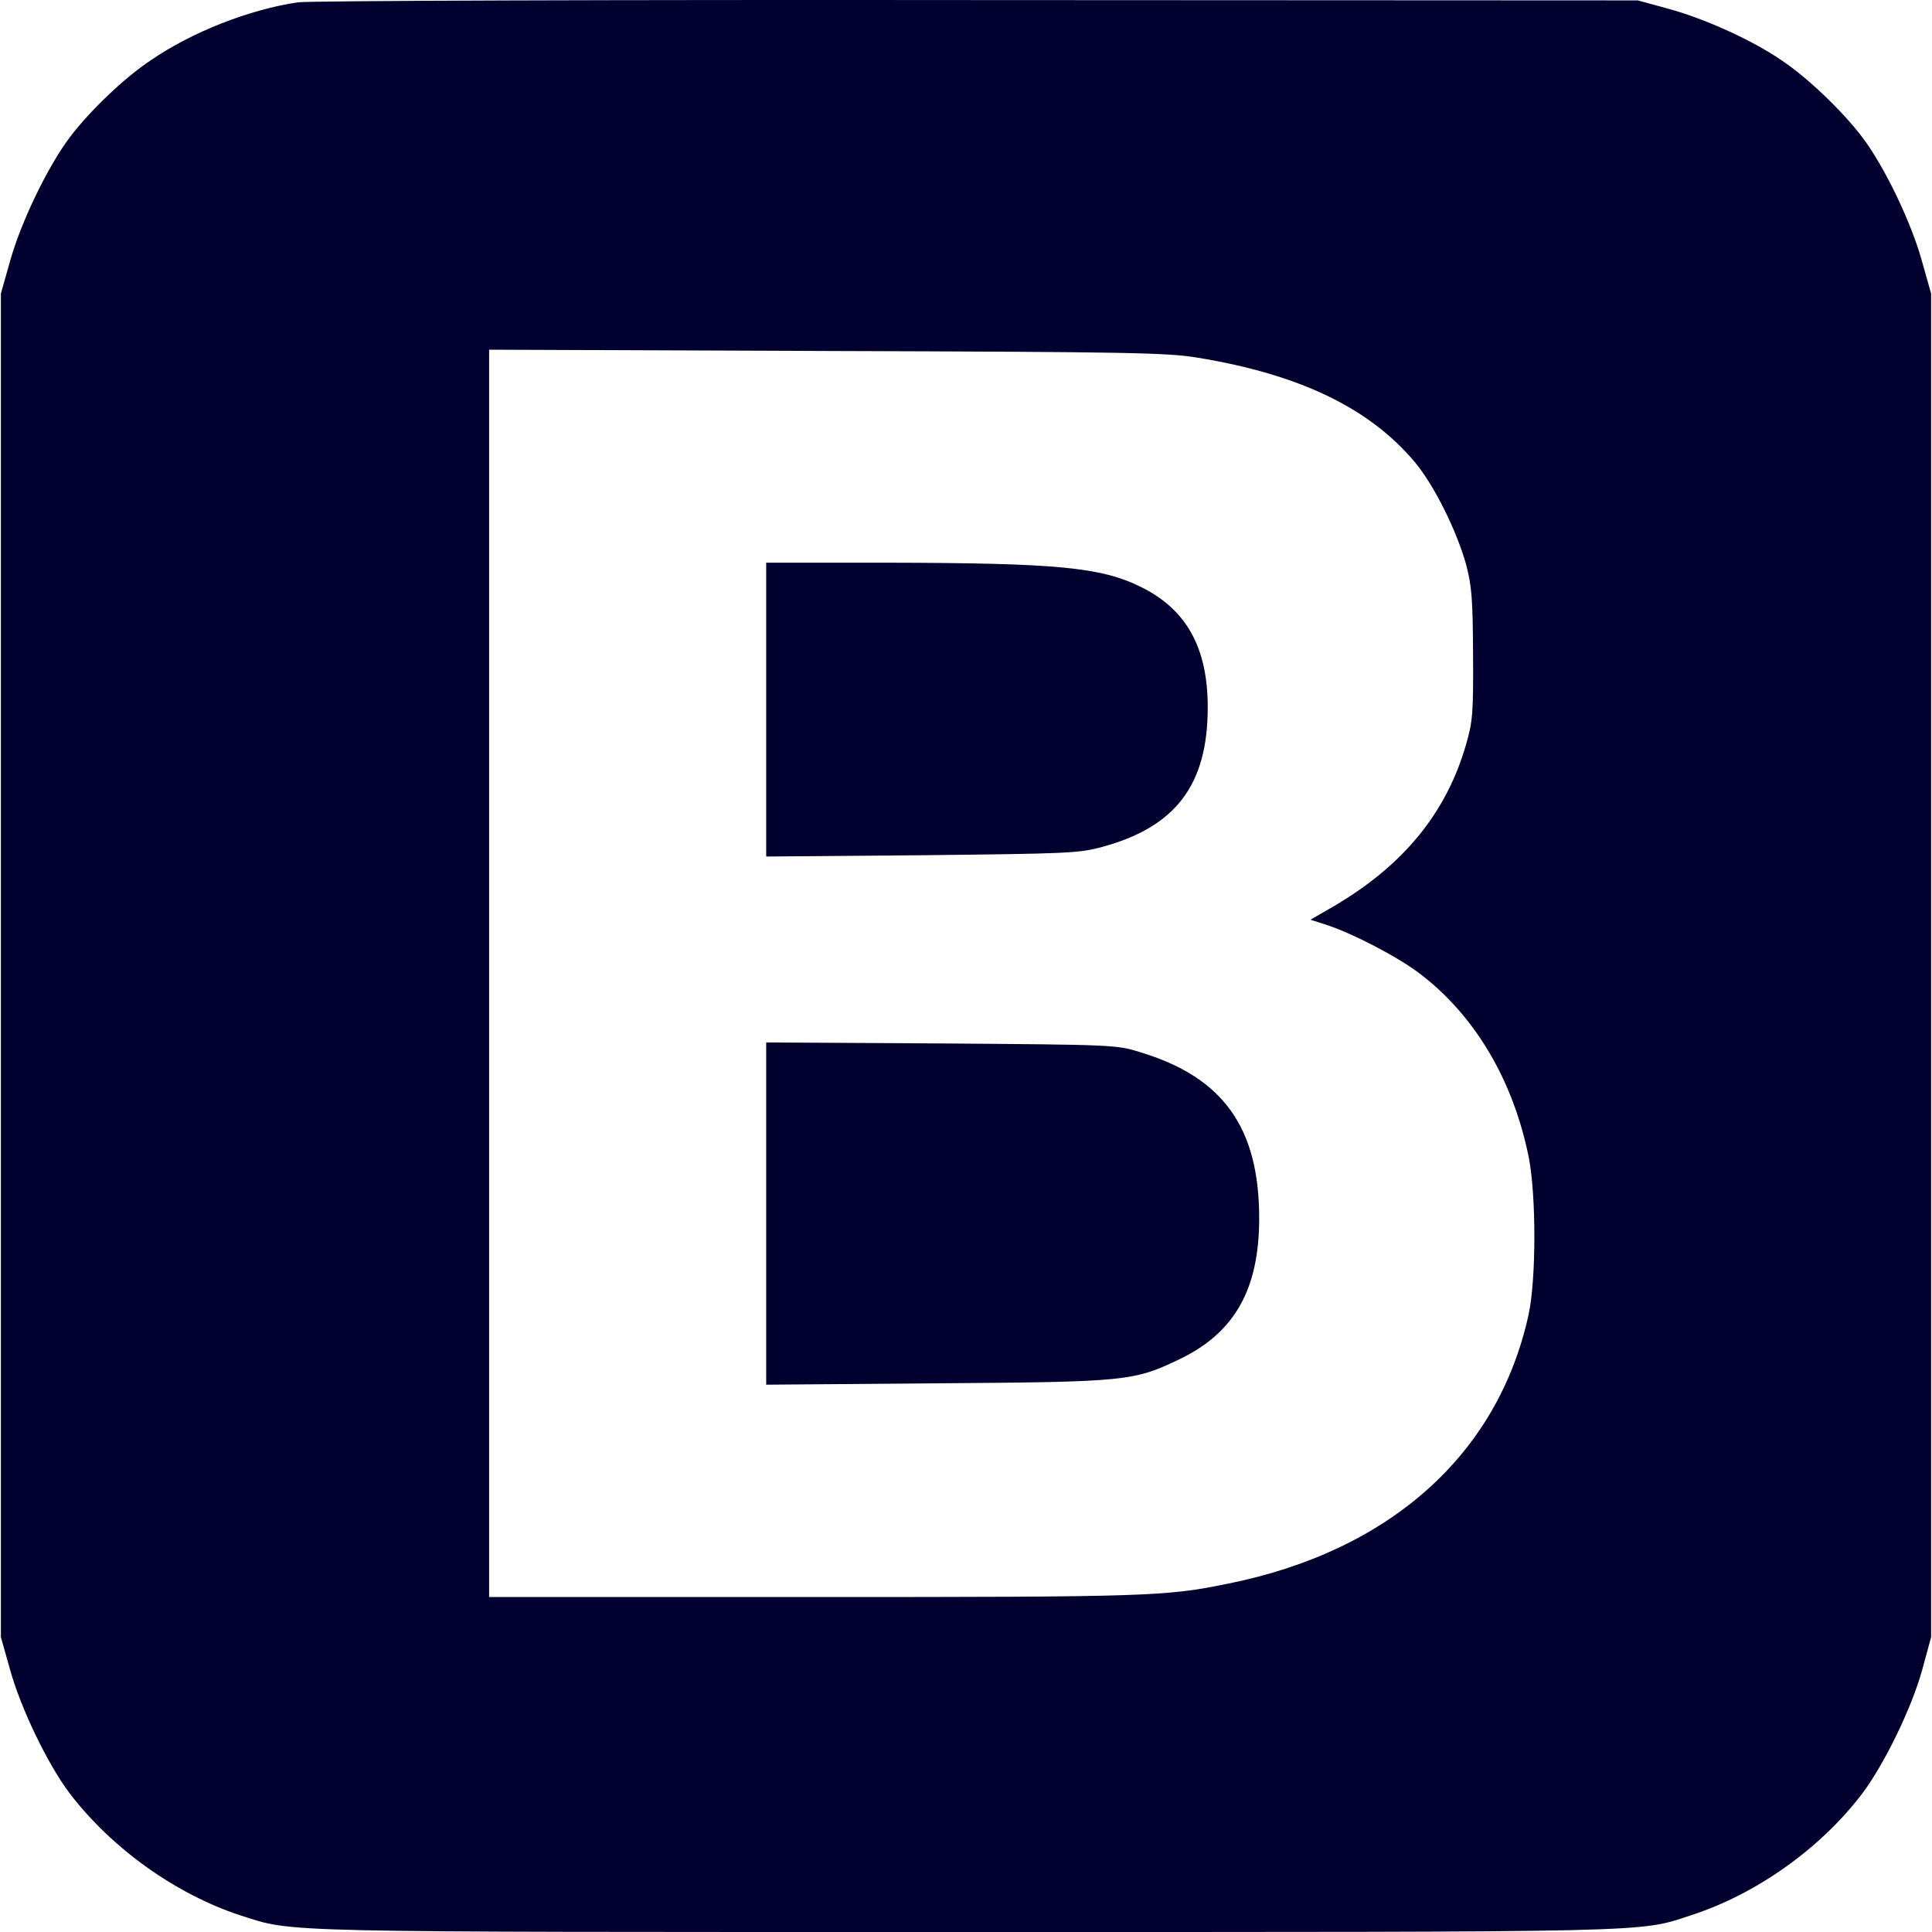
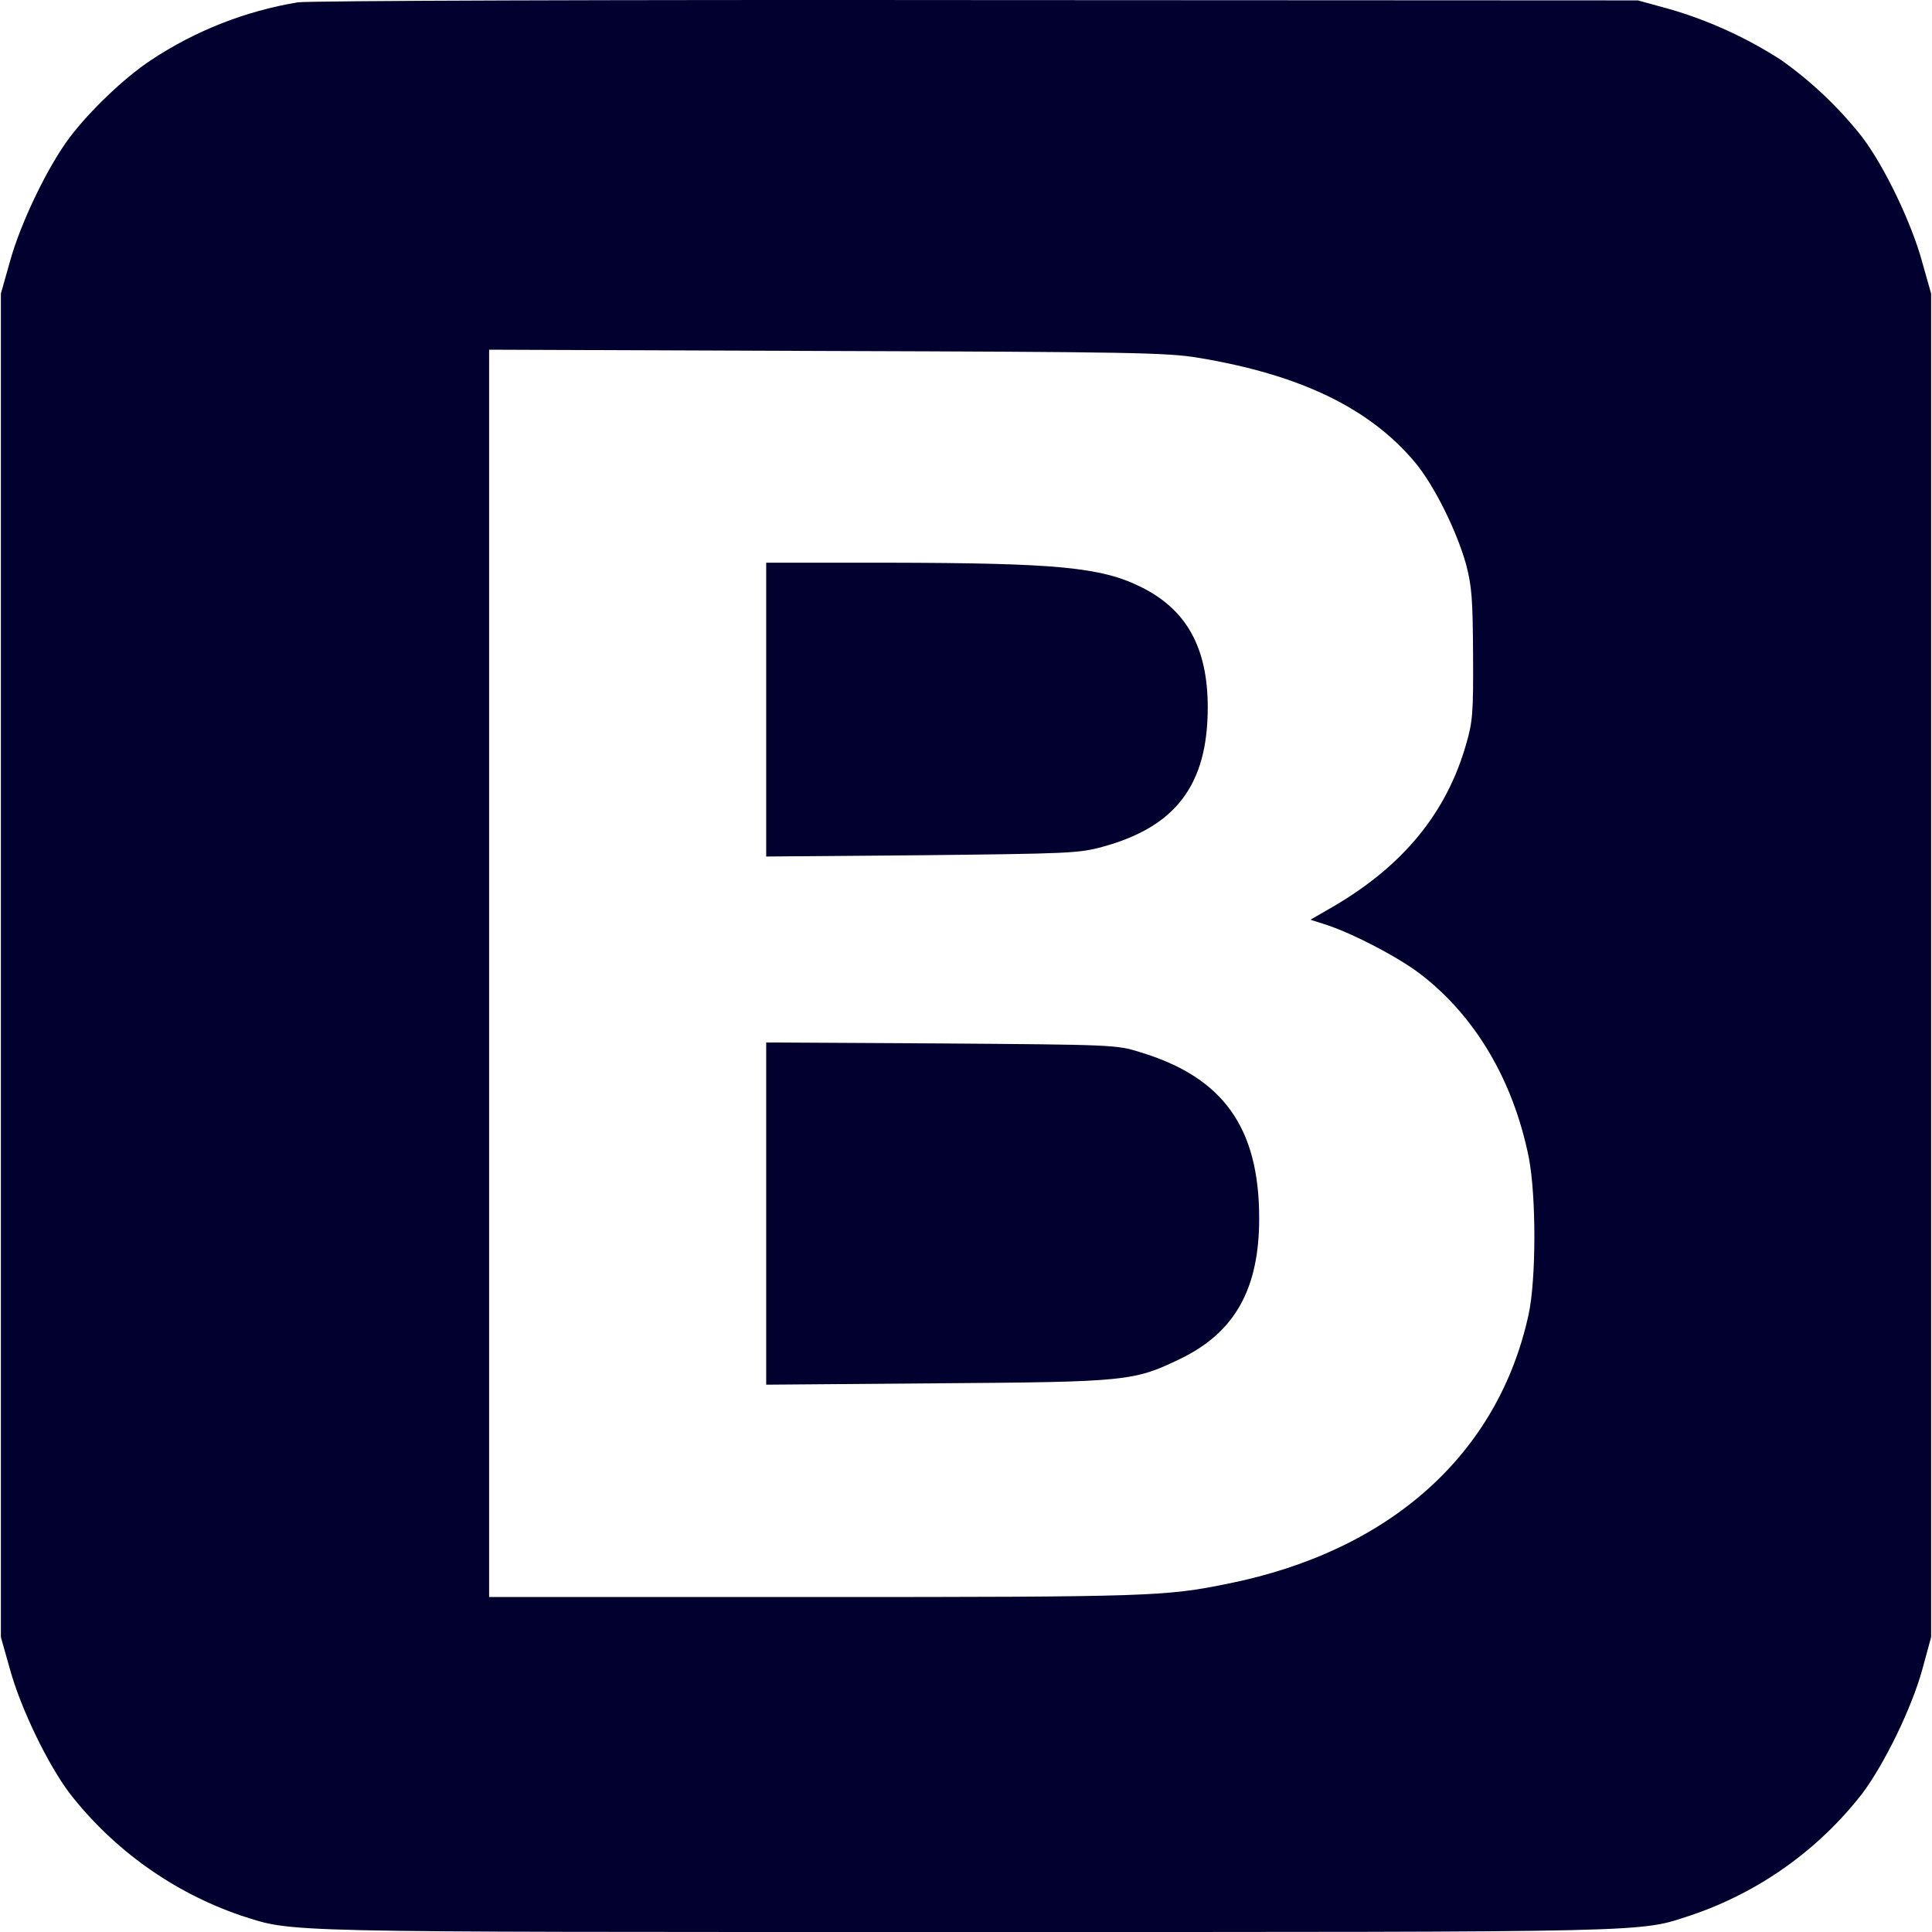
- <svg xmlns="http://www.w3.org/2000/svg" version="1.1" fill="#02002E" id="Layer_1" x="0px" y="0px" width="24px" height="24px" viewBox="0 0 24 24" enable-background="new 0 0 24 24" xml:space="preserve">
-   <path d="M3.699,0.029C3.102,0.117,2.385,0.397,1.877,0.746c-0.333,0.22-0.762,0.632-1.008,0.957  C0.594,2.066,0.257,2.766,0.124,3.247l-0.113,0.4v16.69l0.113,0.4c0.132,0.481,0.469,1.182,0.745,1.545  c0.521,0.681,1.321,1.253,2.125,1.514C3.659,24.008,3.327,24,12.001,24c8.678,0,8.345,0.008,9.006-0.208  c0.808-0.261,1.608-0.829,2.125-1.51c0.277-0.368,0.618-1.069,0.748-1.545l0.109-0.4V3.647l-0.113-0.4  c-0.131-0.479-0.467-1.181-0.744-1.545c-0.248-0.325-0.676-0.737-1.007-0.957c-0.356-0.244-0.937-0.508-1.385-0.632l-0.394-0.108  l-8.205-0.004C7.629-0.004,3.827,0.009,3.699,0.029L3.699,0.029z M14.882,4.444c1.264,0.208,2.128,0.624,2.693,1.296  c0.239,0.285,0.519,0.85,0.637,1.27c0.072,0.276,0.083,0.432,0.087,1.121c0.004,0.725-0.004,0.832-0.087,1.117  c-0.244,0.849-0.777,1.5-1.637,2.006l-0.296,0.171l0.211,0.068c0.323,0.108,0.865,0.389,1.141,0.597  c0.689,0.521,1.168,1.329,1.361,2.293c0.092,0.48,0.092,1.509-0.004,1.95c-0.379,1.733-1.721,2.937-3.739,3.341  c-0.772,0.157-0.972,0.165-5.12,0.165H6.076V4.344l4.195,0.016C14.026,4.372,14.505,4.38,14.882,4.444L14.882,4.444z M9.518,8.814  v1.826l1.934-0.016c1.814-0.02,1.951-0.024,2.242-0.104c0.913-0.248,1.309-0.772,1.309-1.733c0-0.736-0.26-1.213-0.825-1.493  c-0.5-0.249-1.041-0.3-3.166-0.304H9.518V8.814z M9.518,15.074v2.127l2.113-0.017c2.375-0.017,2.454-0.025,3.039-0.308  c0.672-0.329,0.972-0.866,0.972-1.742c0-1.128-0.448-1.753-1.481-2.064c-0.291-0.092-0.347-0.092-2.468-0.108L9.518,12.95v2.126  V15.074z" />
+ <svg xmlns="http://www.w3.org/2000/svg" fill="#02002E" id="Layer_1" width="24" height="24" viewBox="0 0 24 24">
+   <path d="M3.699.029a4.69 4.69 0 0 0-1.822.717c-.333.22-.762.632-1.008.957-.275.363-.612 1.063-.745 1.544l-.113.4v16.69l.113.4c.132.481.469 1.182.745 1.545a4.577 4.577 0 0 0 2.125 1.514c.665.212.333.204 9.007.204 8.678 0 8.345.008 9.006-.208a4.53 4.53 0 0 0 2.125-1.51c.277-.368.618-1.069.748-1.545l.109-.4V3.647l-.113-.4c-.131-.479-.467-1.181-.744-1.545a4.851 4.851 0 0 0-1.007-.957A5.269 5.269 0 0 0 20.74.113l-.394-.108-8.205-.004C7.629-.004 3.827.009 3.699.029zm11.183 4.415c1.264.208 2.128.624 2.693 1.296.239.285.519.85.637 1.27.072.276.083.432.087 1.121.004.725-.004.832-.087 1.117-.244.849-.777 1.5-1.637 2.006l-.296.171.211.068c.323.108.865.389 1.141.597.689.521 1.168 1.329 1.361 2.293.092.48.092 1.509-.004 1.95-.379 1.733-1.721 2.937-3.739 3.341-.772.157-.972.165-5.12.165H6.076V4.344l4.195.016c3.755.012 4.234.02 4.611.084zm-5.364 4.37v1.826l1.934-.016c1.814-.02 1.951-.024 2.242-.104.913-.248 1.309-.772 1.309-1.733 0-.736-.26-1.213-.825-1.493-.5-.249-1.041-.3-3.166-.304H9.518v1.824zm0 6.26v2.127l2.113-.017c2.375-.017 2.454-.025 3.039-.308.672-.329.972-.866.972-1.742 0-1.128-.448-1.753-1.481-2.064-.291-.092-.347-.092-2.468-.108l-2.175-.012v2.126-.002z" />
</svg>
